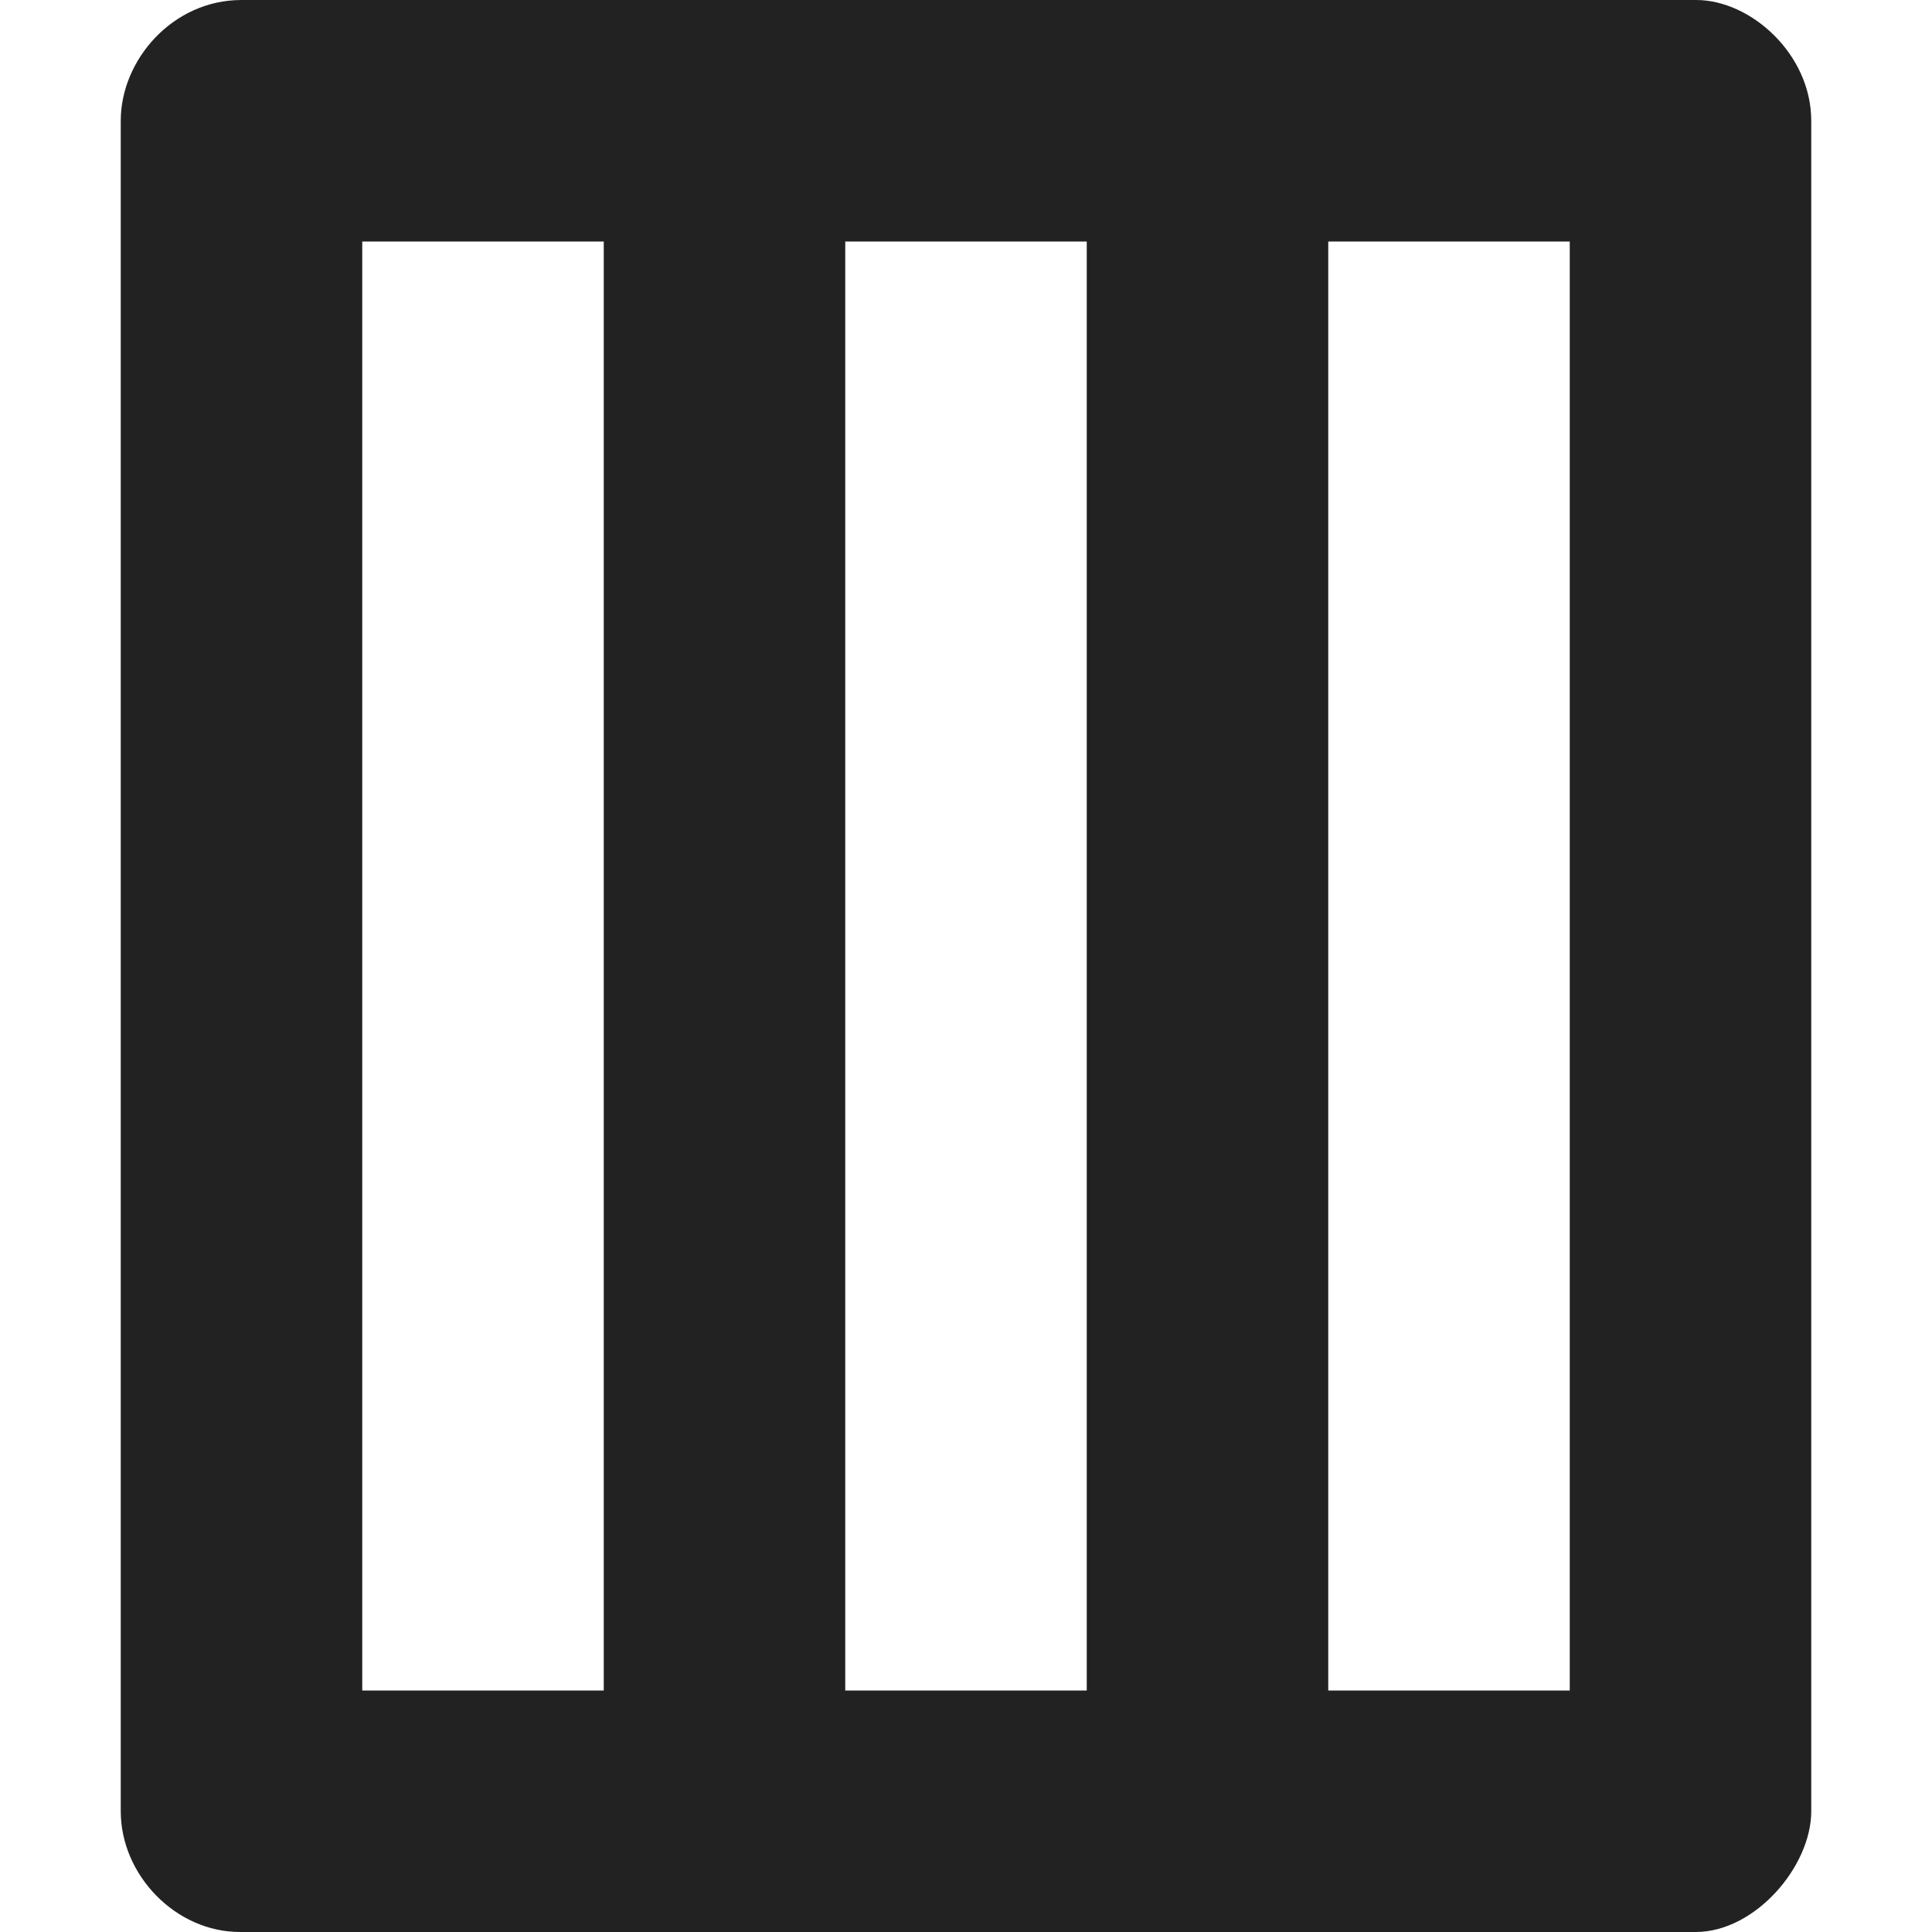
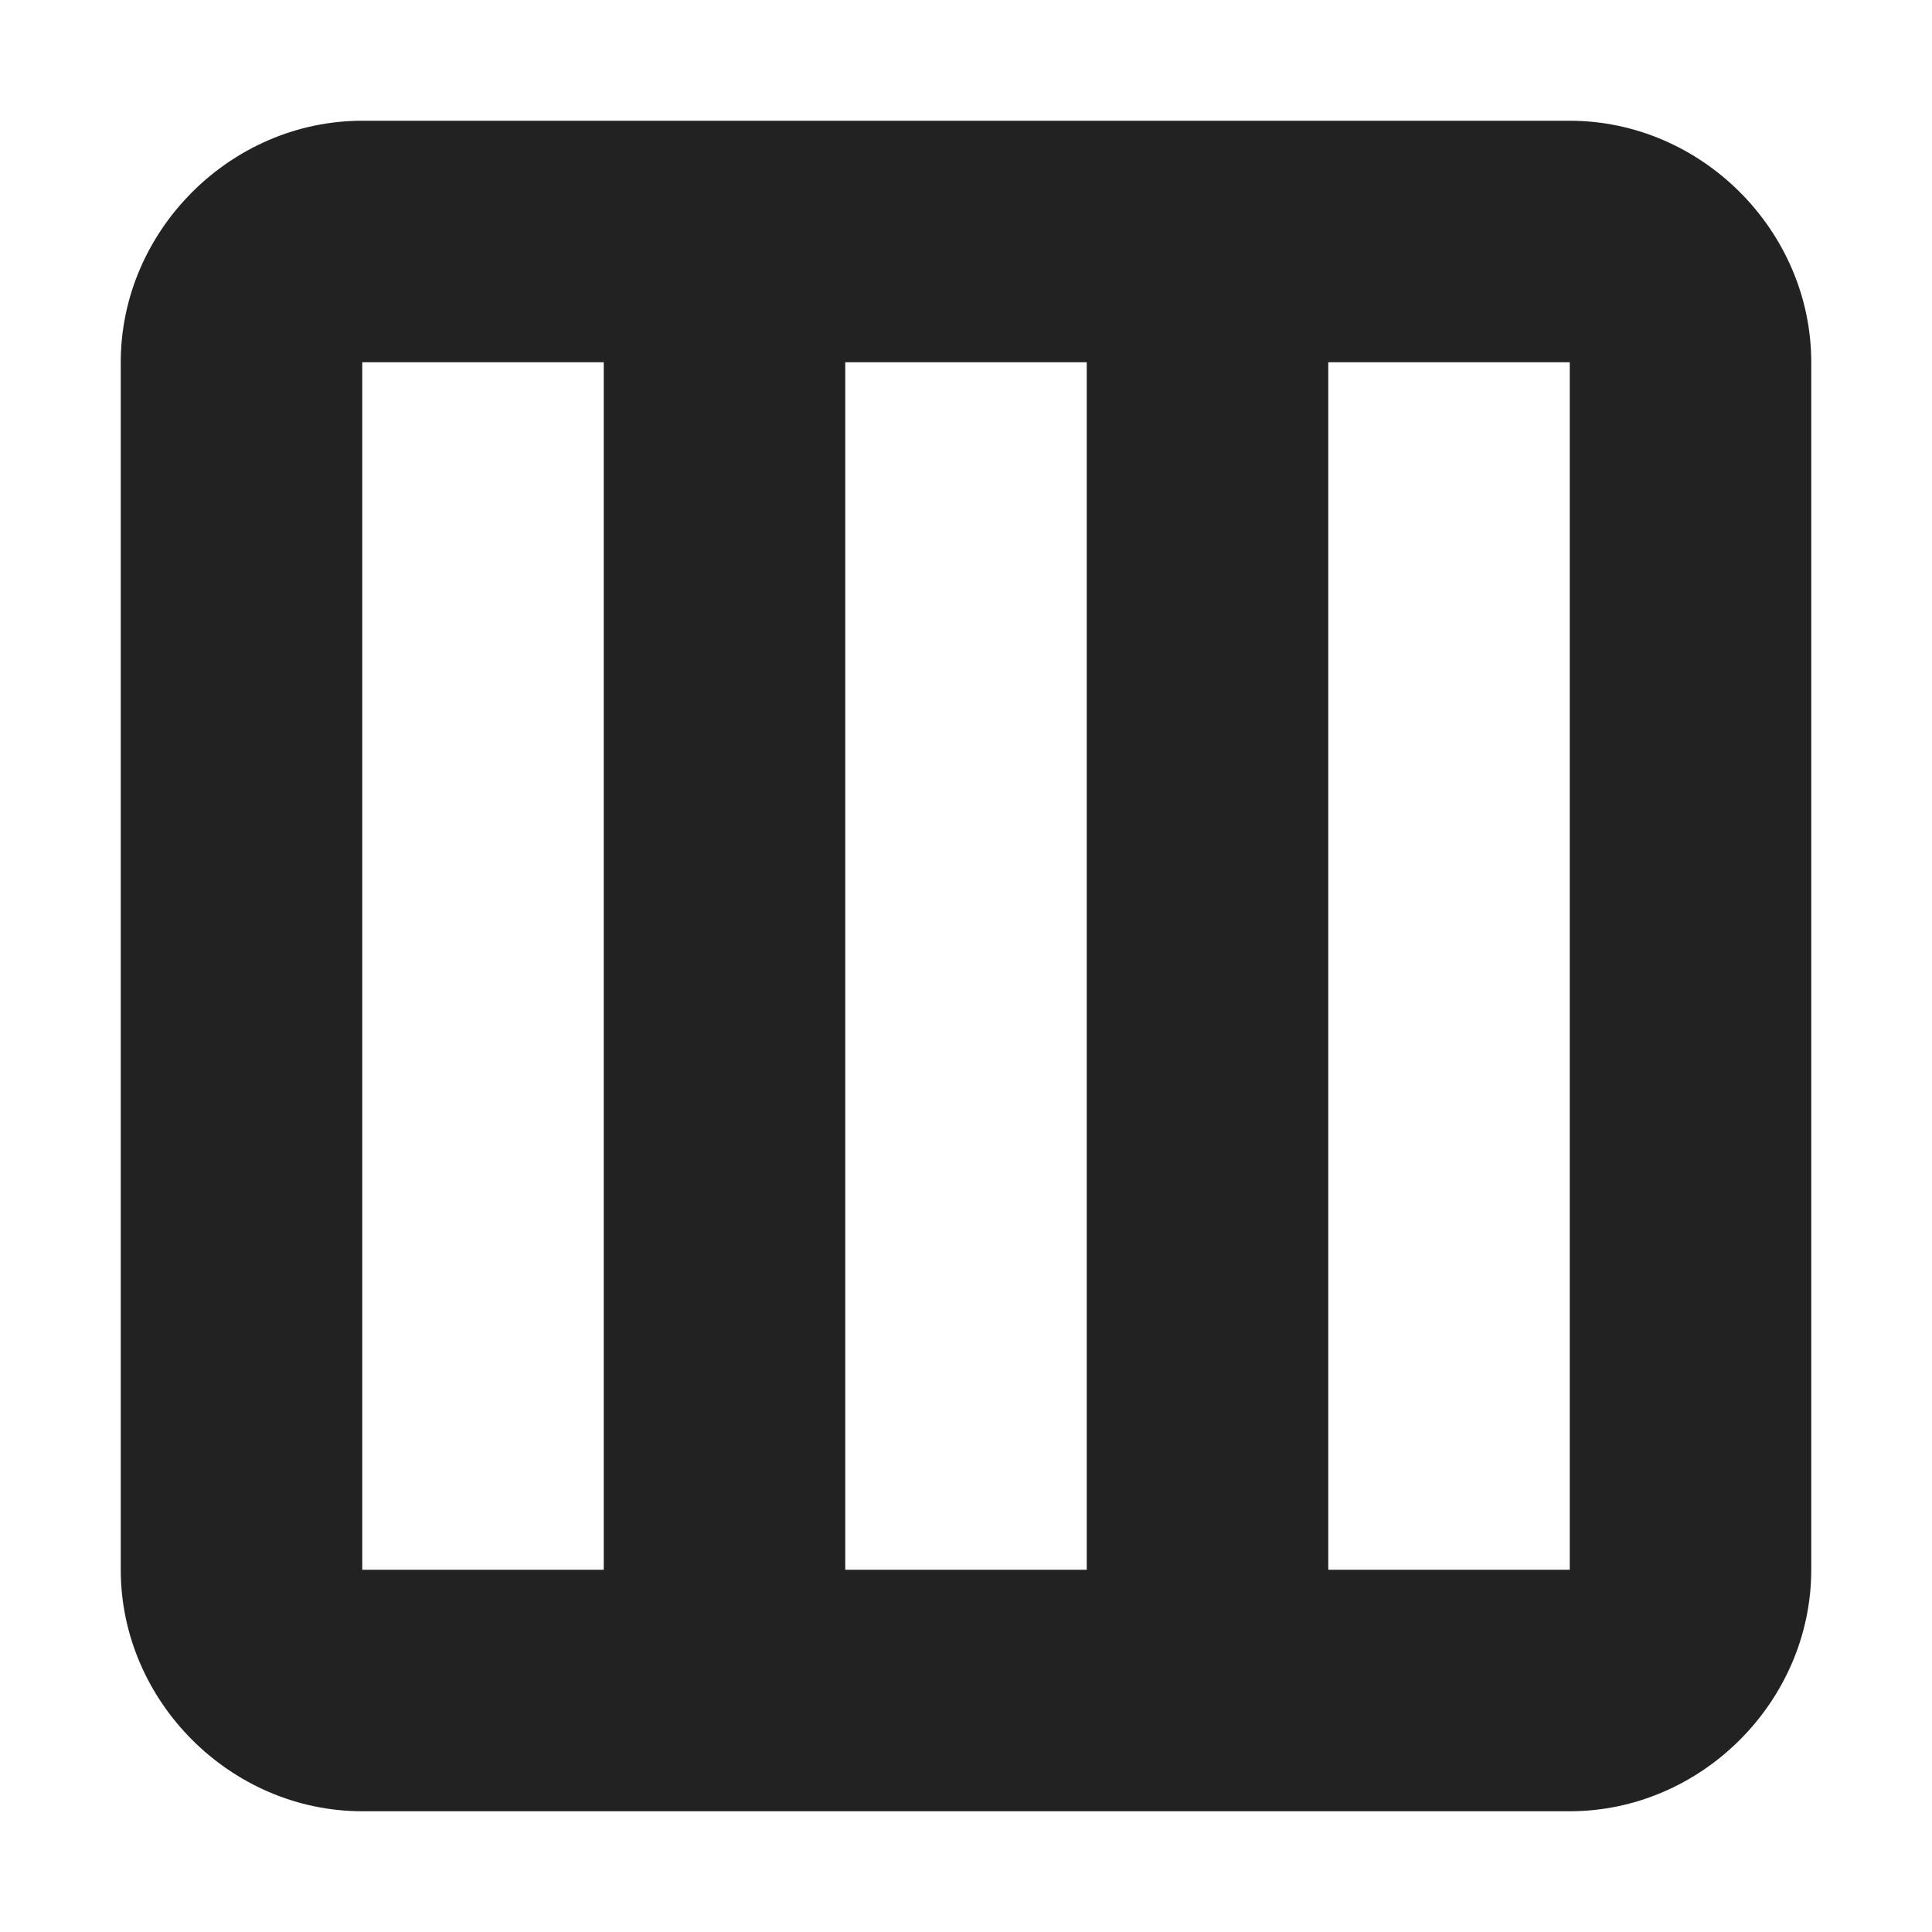
- <svg xmlns="http://www.w3.org/2000/svg" height="16px" viewBox="0 0 16 16" width="16px">
-   <filter id="a" height="100%" width="100%" x="0%" y="0%">
-     <feColorMatrix color-interpolation-filters="sRGB" values="0 0 0 0 1 0 0 0 0 1 0 0 0 0 1 0 0 0 1 0" />
+ <svg xmlns="http://www.w3.org/2000/svg" height="16px" viewBox="0 0 16 16" width="16px" version="1.1" id="svg13">
+   <defs id="defs13" />
+   <filter id="a" height="1" width="1" x="0" y="0">
+     <feColorMatrix color-interpolation-filters="sRGB" values="0 0 0 0 1 0 0 0 0 1 0 0 0 0 1 0 0 0 1 0" id="feColorMatrix1" />
  </filter>
  <mask id="b">
-     <g filter="url(#a)">
-       <path d="m -1.6 -1.6 h 19.2 v 19.2 h -19.2 z" fill-opacity="0.5" />
+     <g filter="url(#a)" id="g1">
+       <path d="m -1.6 -1.6 h 19.2 v 19.2 h -19.2 z" fill-opacity="0.5" id="path1" />
    </g>
  </mask>
  <clipPath id="c">
-     <path d="m 0 0 h 1600 v 1200 h -1600 z" />
+     <path d="m 0 0 h 1600 v 1200 h -1600 z" id="path2" />
  </clipPath>
  <mask id="d">
-     <g filter="url(#a)">
-       <path d="m -1.6 -1.6 h 19.2 v 19.2 h -19.2 z" fill-opacity="0.7" />
+     <g filter="url(#a)" id="g3">
+       <path d="m -1.6 -1.6 h 19.2 v 19.2 h -19.2 z" fill-opacity="0.7" id="path3" />
    </g>
  </mask>
  <clipPath id="e">
-     <path d="m 0 0 h 1600 v 1200 h -1600 z" />
+     <path d="m 0 0 h 1600 v 1200 h -1600 z" id="path4" />
  </clipPath>
  <mask id="f">
-     <g filter="url(#a)">
-       <path d="m -1.6 -1.6 h 19.2 v 19.2 h -19.2 z" fill-opacity="0.35" />
+     <g filter="url(#a)" id="g5">
+       <path d="m -1.6 -1.6 h 19.2 v 19.2 h -19.2 z" fill-opacity="0.35" id="path5" />
    </g>
  </mask>
  <clipPath id="g">
-     <path d="m 0 0 h 1600 v 1200 h -1600 z" />
+     <path d="m 0 0 h 1600 v 1200 h -1600 z" id="path6" />
  </clipPath>
-   <path d="m 2 0 c -0.57 0 -1 0.496 -1 1 v 14 c 0 0.527 0.453 1 0.988 1 h 12.055 c 0.492 0 0.957 -0.543 0.957 -1 v -14 c 0 -0.551 -0.5 -1 -0.953 -1 z m 1 2 h 2 v 12 h -2 z m 4 0 h 2 v 12 h -2 z m 4 0 h 2 v 12 h -2 z m 0 0" fill="#222222" />
-   <g mask="url(#b)">
-     <g clip-path="url(#c)" transform="matrix(1 0 0 1 -720 -864)">
-       <path d="m 550 182 c -0.352 0.004 -0.695 0.102 -1 0.281 v 3.438 c 0.305 0.18 0.648 0.277 1 0.281 c 1.105 0 2 -0.895 2 -2 s -0.895 -2 -2 -2 z m 0 5 c -0.34 0 -0.68 0.059 -1 0.176 v 6.824 h 4 v -4 c 0 -1.656 -1.344 -3 -3 -3 z m 0 0" />
+   <path d="m 1,13 c 0,1.09 0.91,2 2,2 h 10 c 1.09,0 2,-0.91 2,-2 V 3 C 15,1.91 14.09,1 13,1 H 3 C 1.91,1 1,1.91 1,3 Z m 2,0 V 3 h 2 v 10 z m 4,0 V 3 h 2 v 10 z m 4,0 V 3 h 2 v 10 z m 0,0" fill="#222222" id="path7" />
+   <g mask="url(#b)" id="g9" transform="rotate(-90,8,8)">
+     <g clip-path="url(#c)" transform="translate(-640,-784)" id="g8">
+       <path d="m 550,182 c -0.352,0.004 -0.695,0.102 -1,0.281 v 3.438 c 0.305,0.18 0.648,0.277 1,0.281 1.105,0 2,-0.895 2,-2 0,-1.105 -0.895,-2 -2,-2 z m 0,5 c -0.34,0 -0.68,0.059 -1,0.176 V 194 h 4 v -4 c 0,-1.656 -1.344,-3 -3,-3 z m 0,0" id="path8" />
    </g>
  </g>
-   <g mask="url(#d)">
-     <g clip-path="url(#e)" transform="matrix(1 0 0 1 -720 -864)">
-       <path d="m 569 182 v 4 c 1.105 0 2 -0.895 2 -2 s -0.895 -2 -2 -2 z m 0 5 v 7 h 3 v -4 c 0 -1.656 -1.344 -3 -3 -3 z m 0 0" />
+   <g mask="url(#d)" id="g11" transform="rotate(-90,8,8)">
+     <g clip-path="url(#e)" transform="translate(-640,-784)" id="g10">
+       <path d="m 569,182 v 4 c 1.105,0 2,-0.895 2,-2 0,-1.105 -0.895,-2 -2,-2 z m 0,5 v 7 h 3 v -4 c 0,-1.656 -1.344,-3 -3,-3 z m 0,0" id="path9" />
    </g>
  </g>
-   <g mask="url(#f)">
-     <g clip-path="url(#g)" transform="matrix(1 0 0 1 -720 -864)">
-       <path d="m 573 182.27 v 3.449 c 0.613 -0.355 0.996 -1.008 1 -1.719 c 0 -0.715 -0.383 -1.375 -1 -1.73 z m 0 4.906 v 6.824 h 2 v -4 c 0 -1.27 -0.801 -2.402 -2 -2.824 z m 0 0" />
+   <g mask="url(#f)" id="g13" transform="rotate(-90,8,8)">
+     <g clip-path="url(#g)" transform="translate(-640,-784)" id="g12">
+       <path d="m 573,182.27 v 3.449 c 0.613,-0.355 0.996,-1.008 1,-1.719 0,-0.715 -0.383,-1.375 -1,-1.73 z m 0,4.906 V 194 h 2 v -4 c 0,-1.27 -0.801,-2.402 -2,-2.824 z m 0,0" id="path11" />
    </g>
  </g>
</svg>
